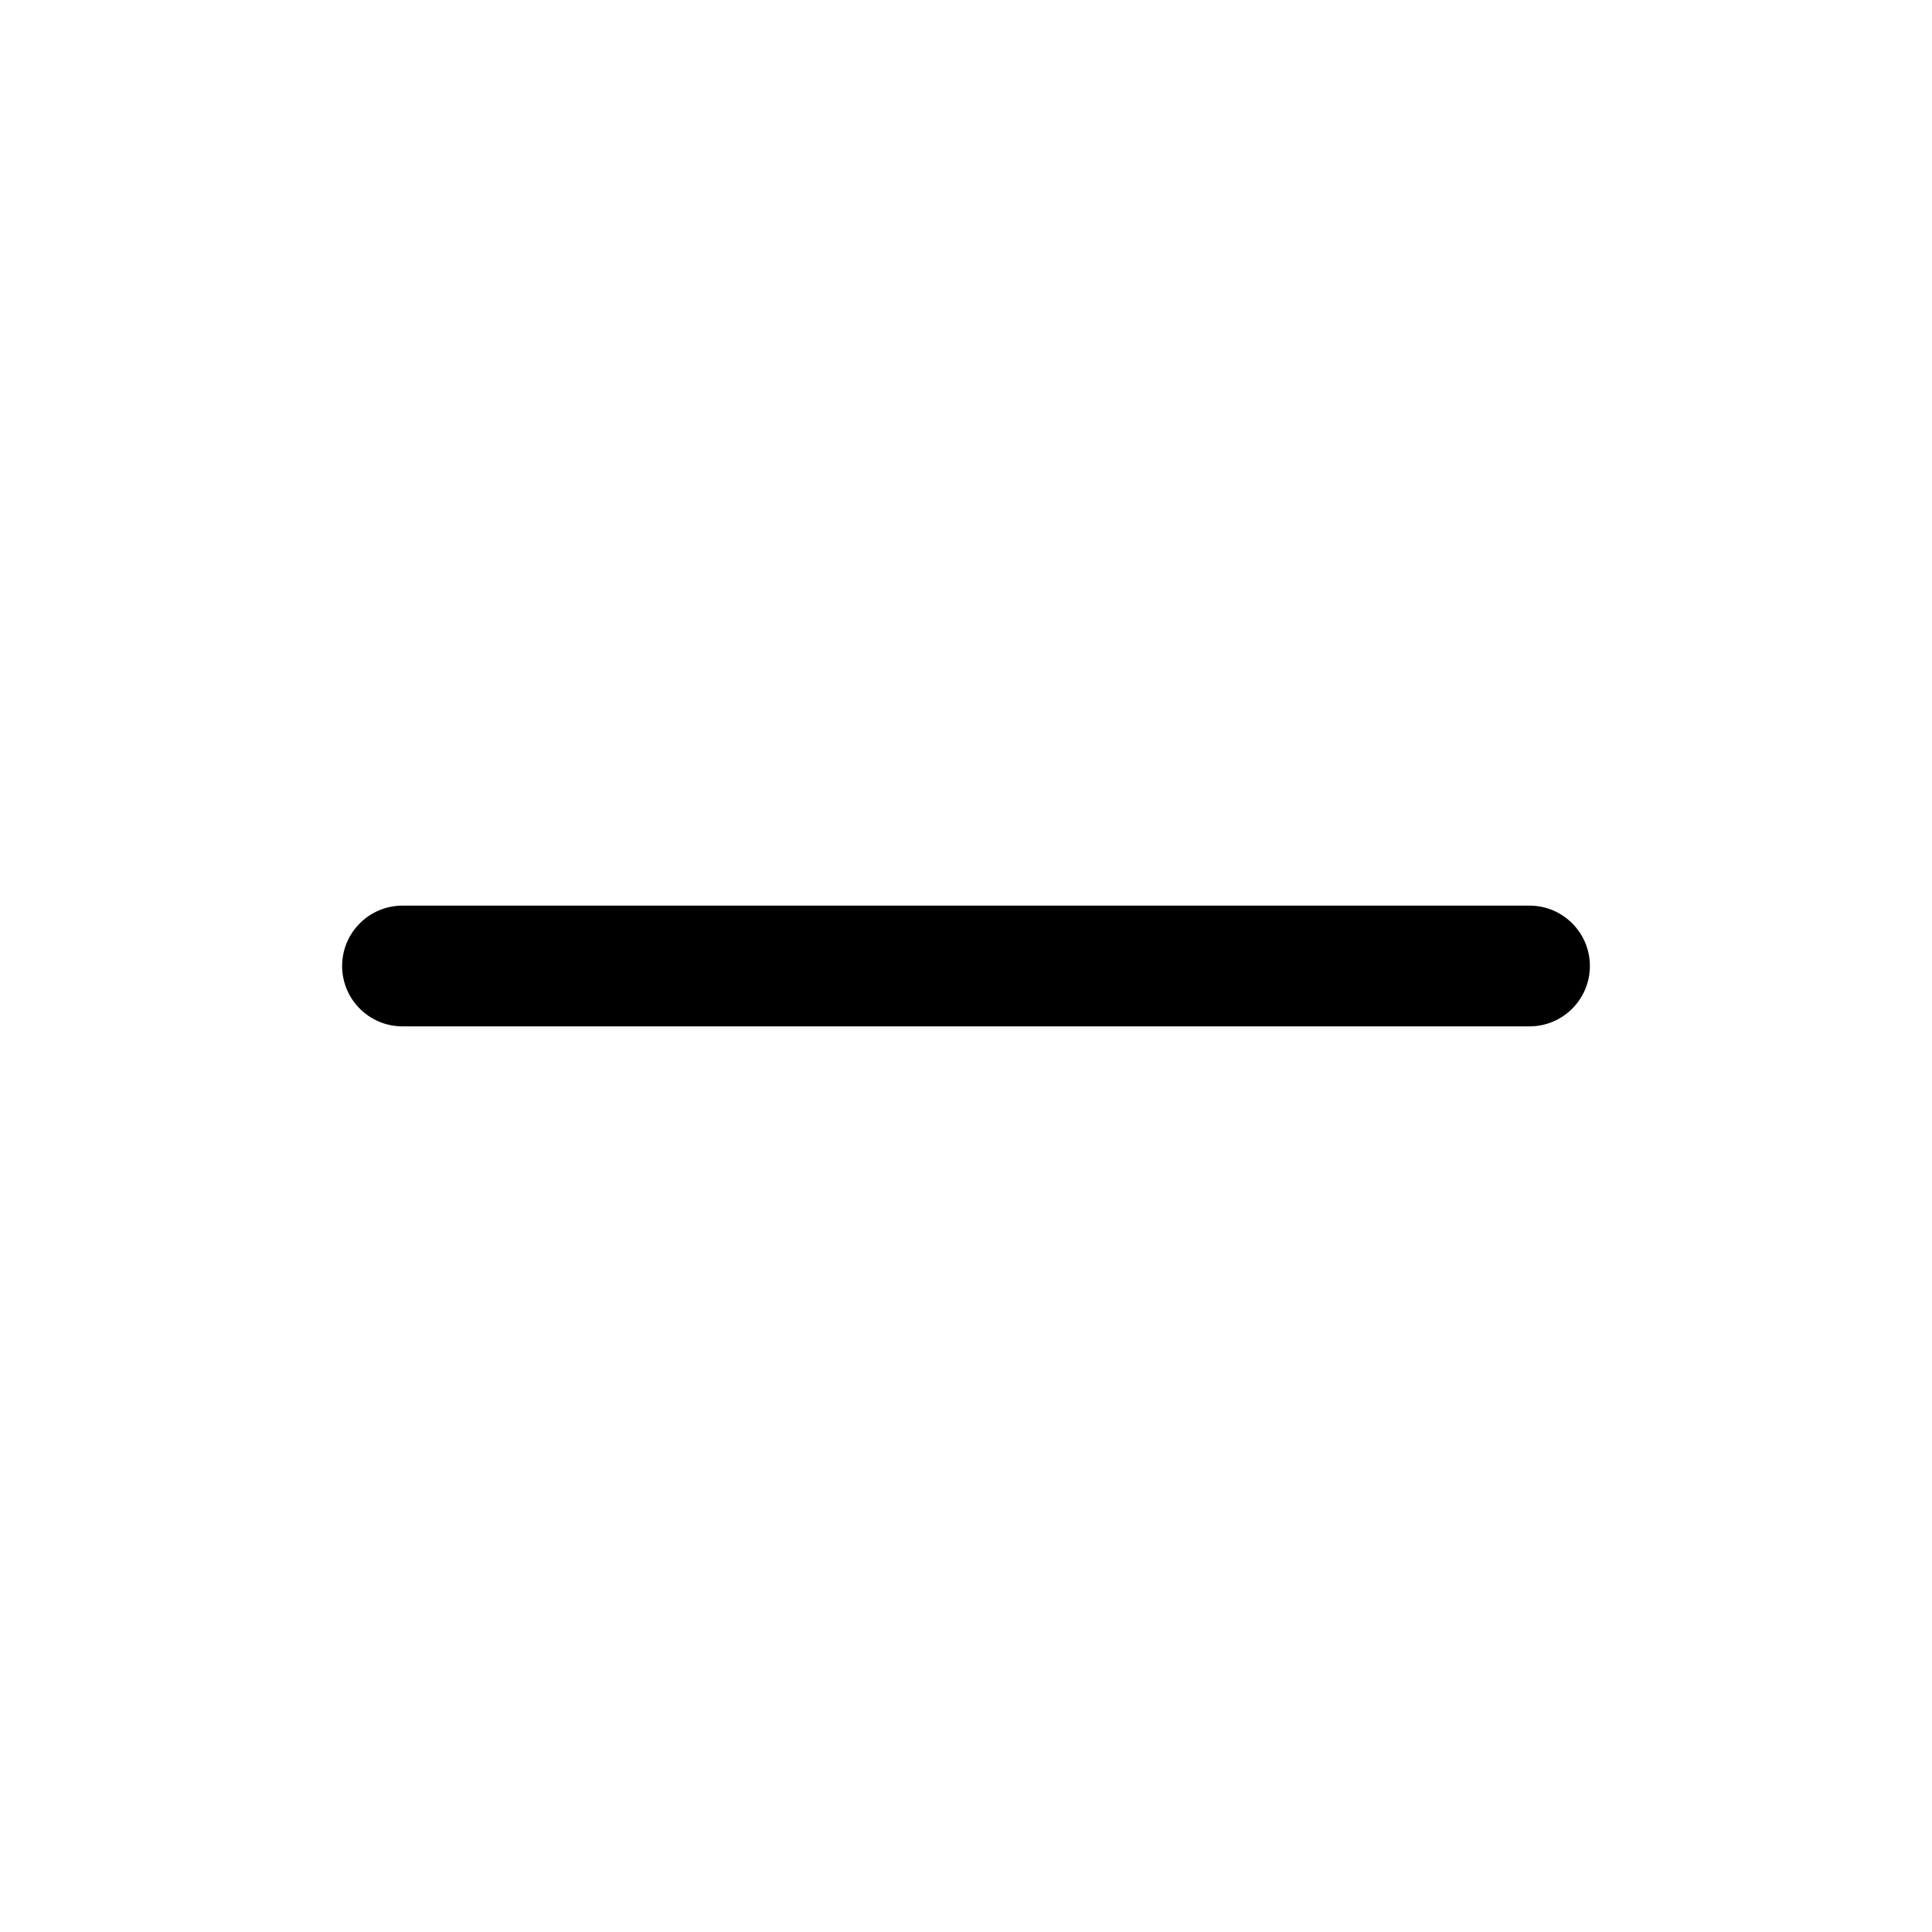
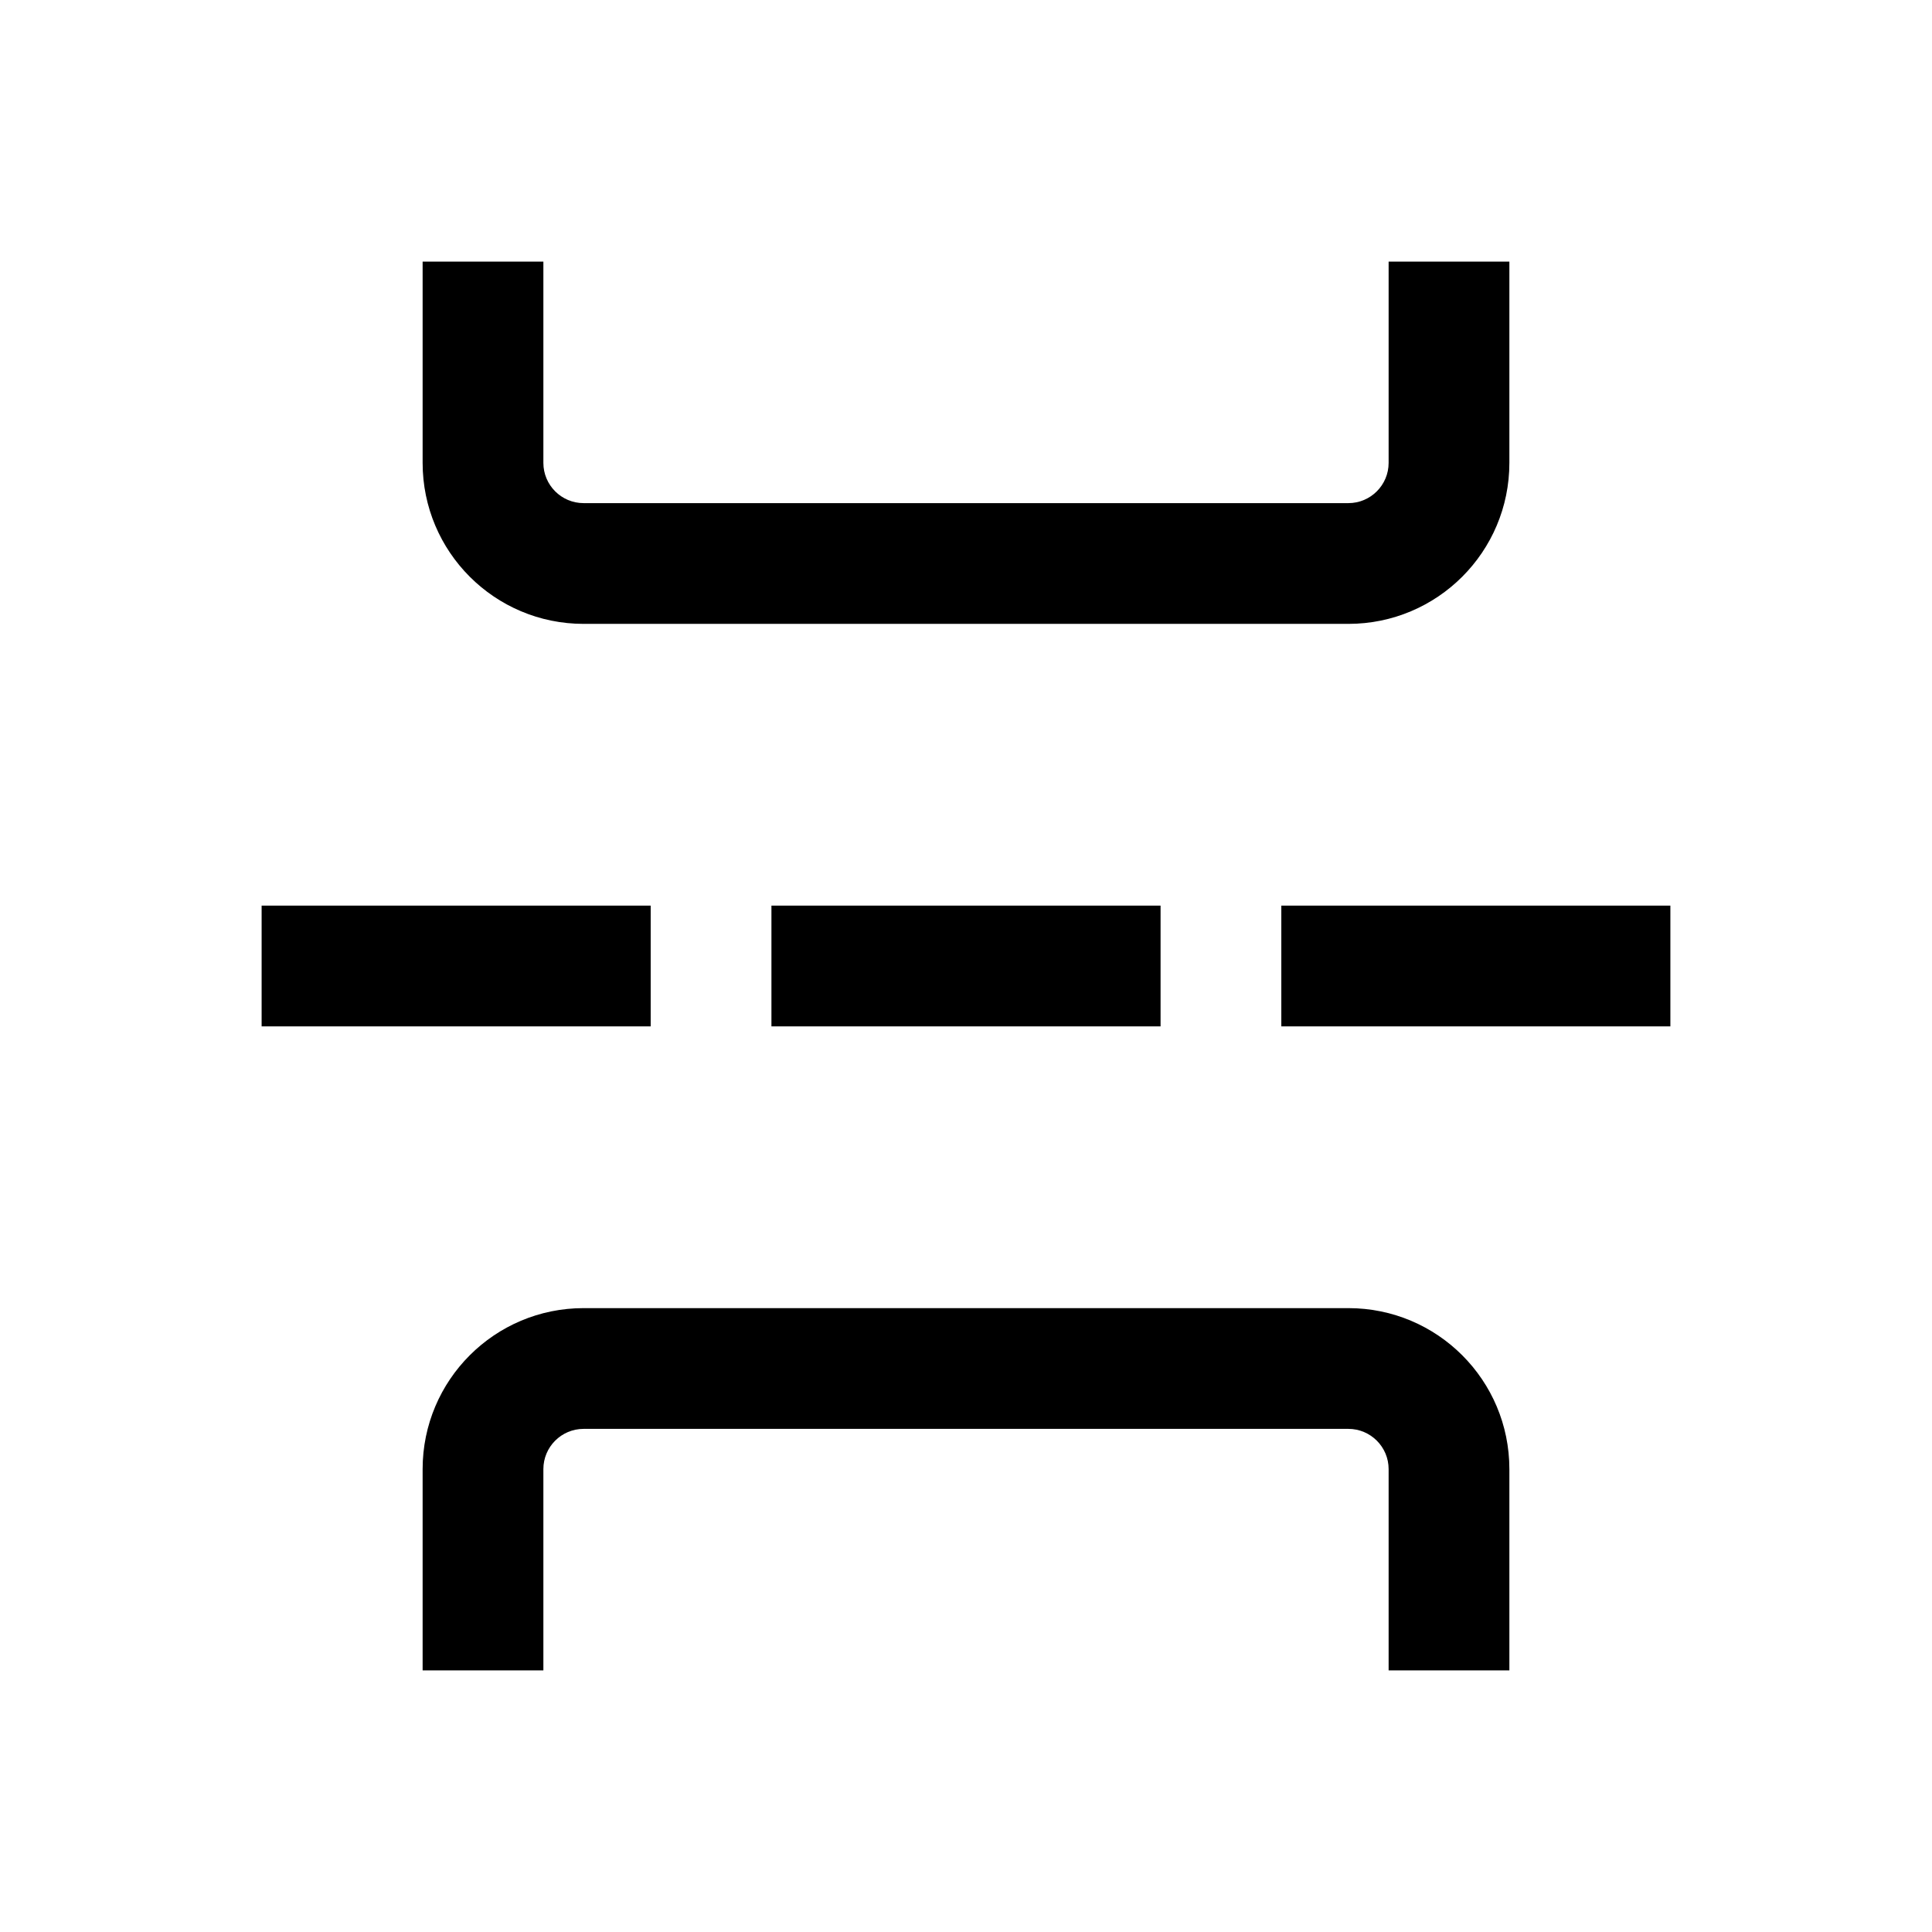
<svg xmlns="http://www.w3.org/2000/svg" width="24" height="24" viewBox="0 0 24 24" fill="none">
-   <path d="M5 11.25C4.586 11.25 4.25 11.586 4.25 12C4.25 12.414 4.586 12.75 5 12.75V11.25ZM19 12.75C19.414 12.75 19.75 12.414 19.75 12C19.75 11.586 19.414 11.25 19 11.25V12.75ZM5 12.75H19V11.25H5V12.75Z" fill="currentColor" />
+   <path fill-rule="evenodd" clip-rule="evenodd" d="M6.75 3.25V5.75C6.75 6.026 6.974 6.25 7.25 6.25H16.75C17.026 6.25 17.25 6.026 17.25 5.75V3.25H18.75V5.75C18.75 6.855 17.855 7.75 16.75 7.75H7.25C6.145 7.75 5.25 6.855 5.25 5.75V3.25H6.75ZM3.25 11.25H8.083V12.75H3.25V11.25ZM9.583 11.25H14.417V12.75H9.583V11.25ZM15.917 11.25H20.75V12.75H15.917V11.25ZM5.25 18.25C5.25 17.145 6.145 16.25 7.25 16.25H16.75C17.855 16.25 18.75 17.145 18.75 18.25V20.75H17.25V18.25C17.25 17.974 17.026 17.75 16.75 17.75H7.25C6.974 17.75 6.75 17.974 6.75 18.25V20.75H5.25V18.25Z" fill="currentColor" />
</svg>
